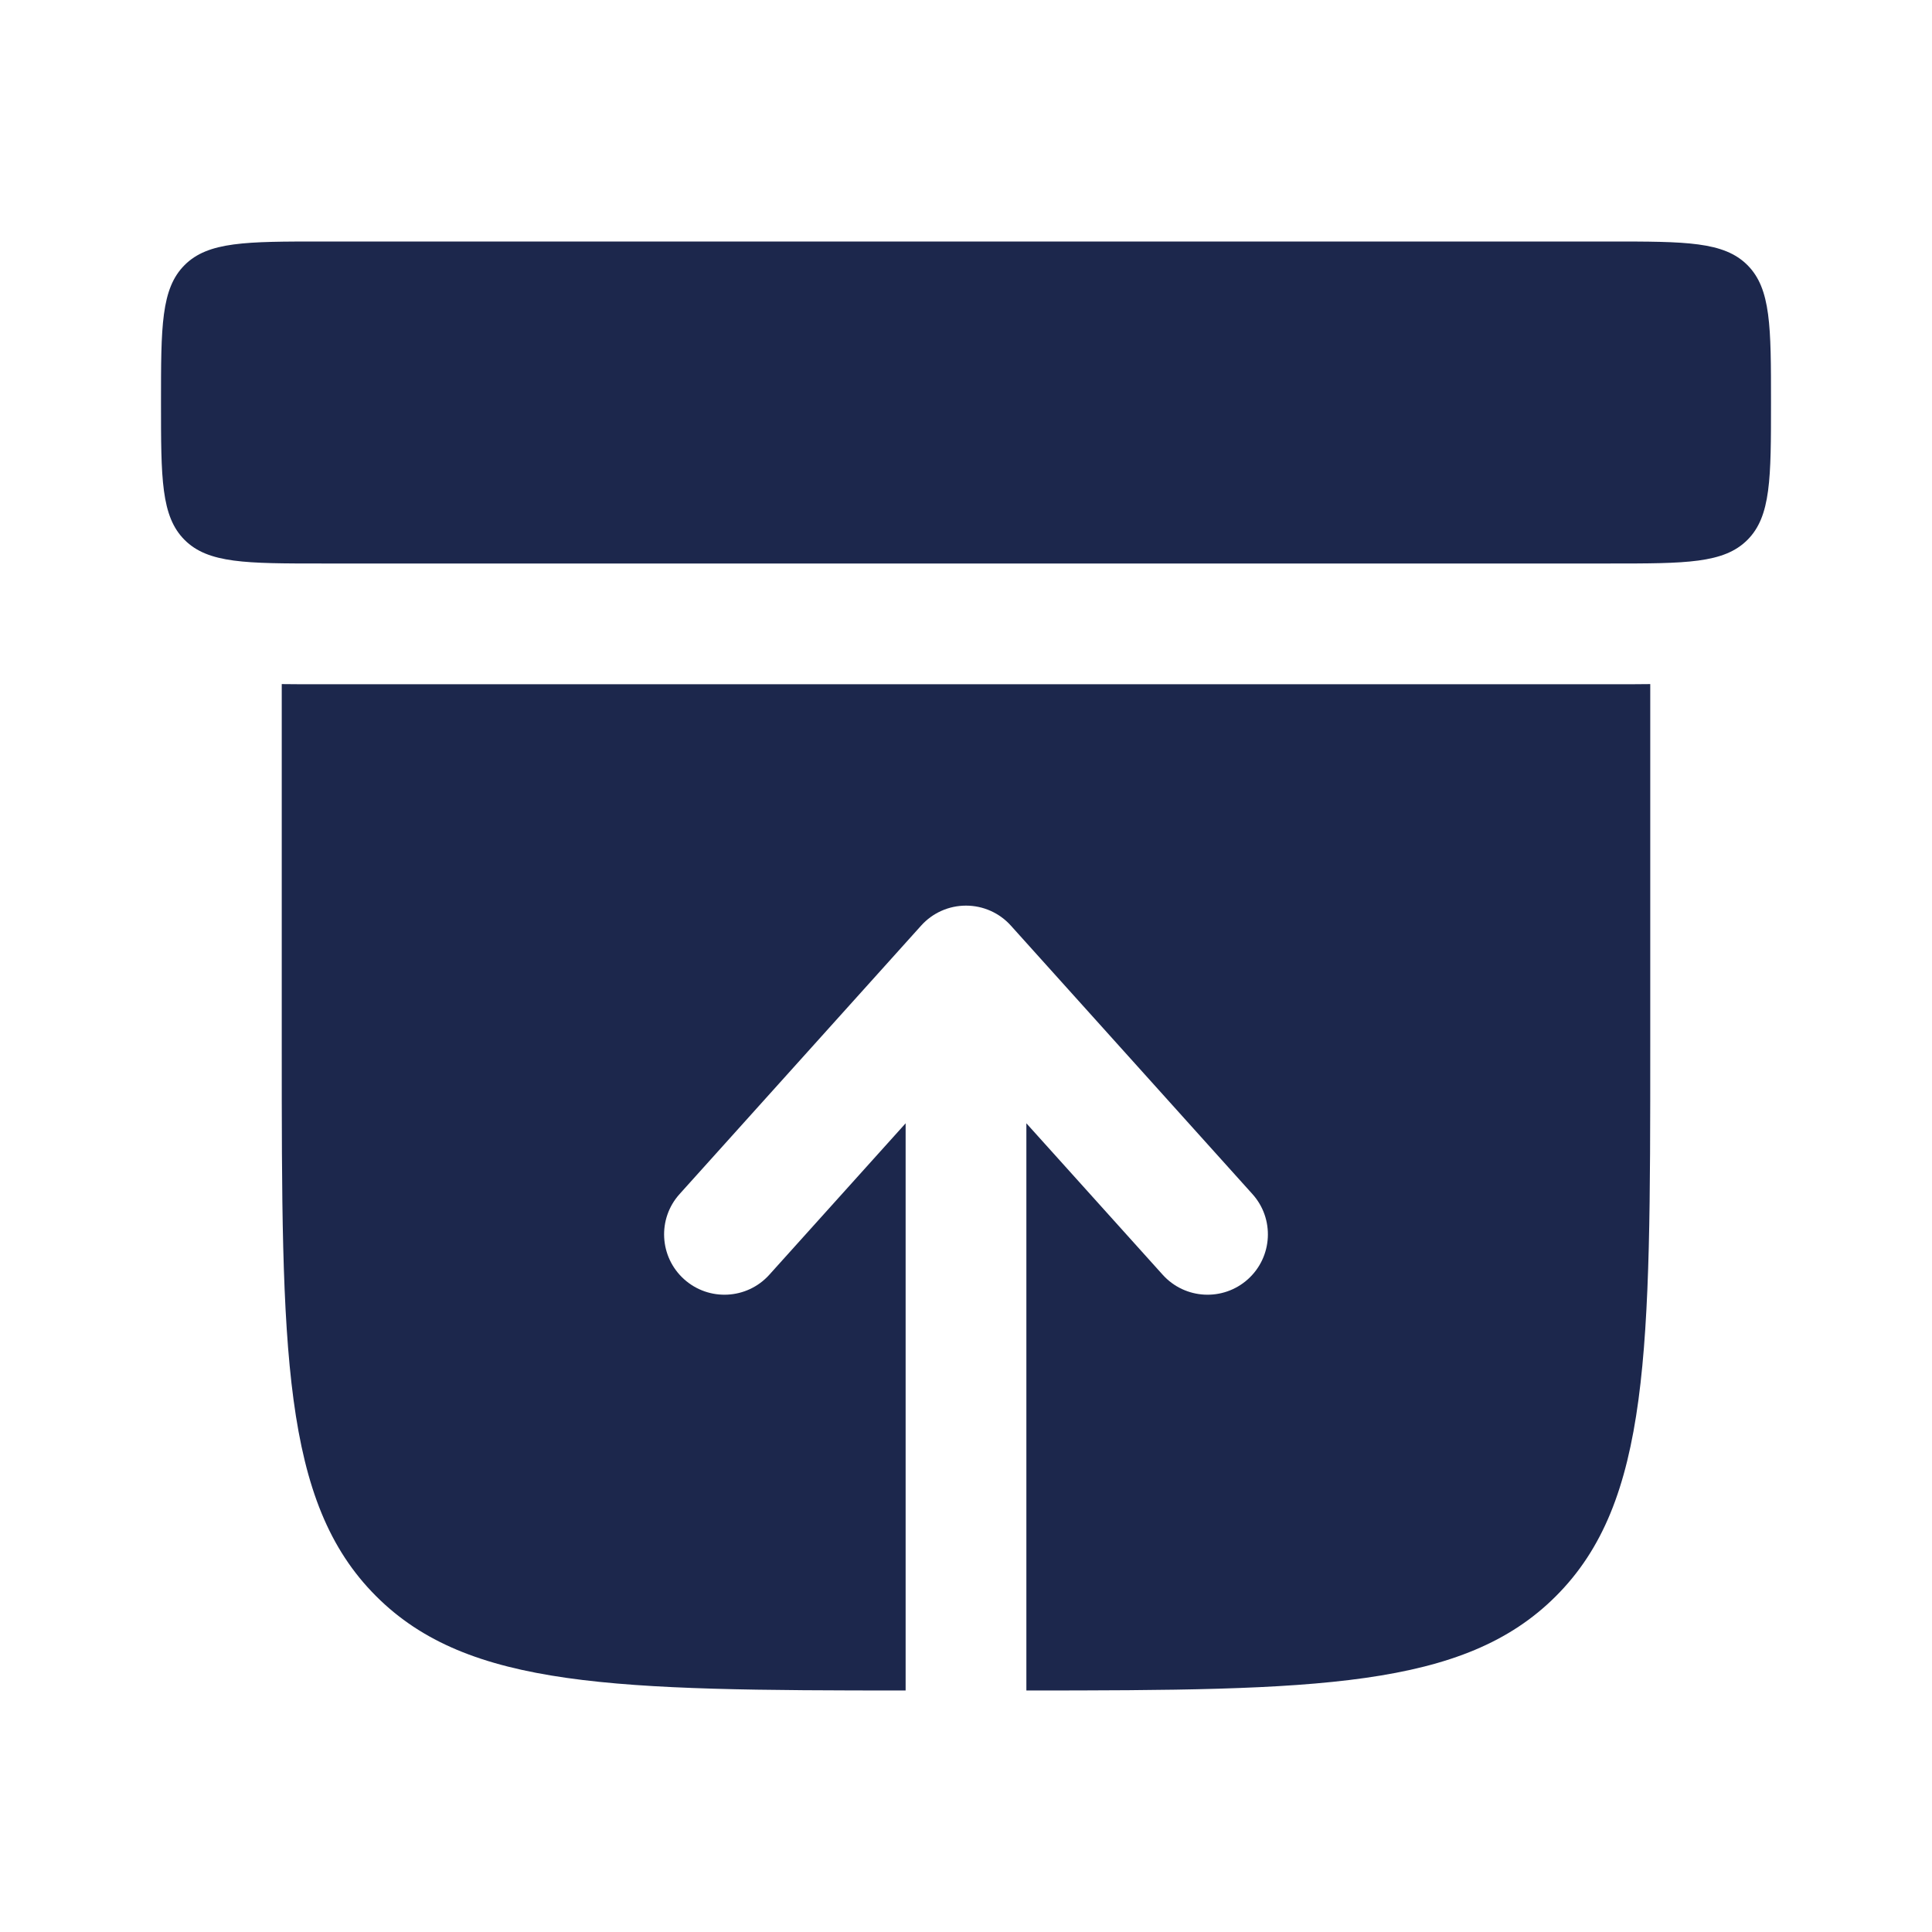
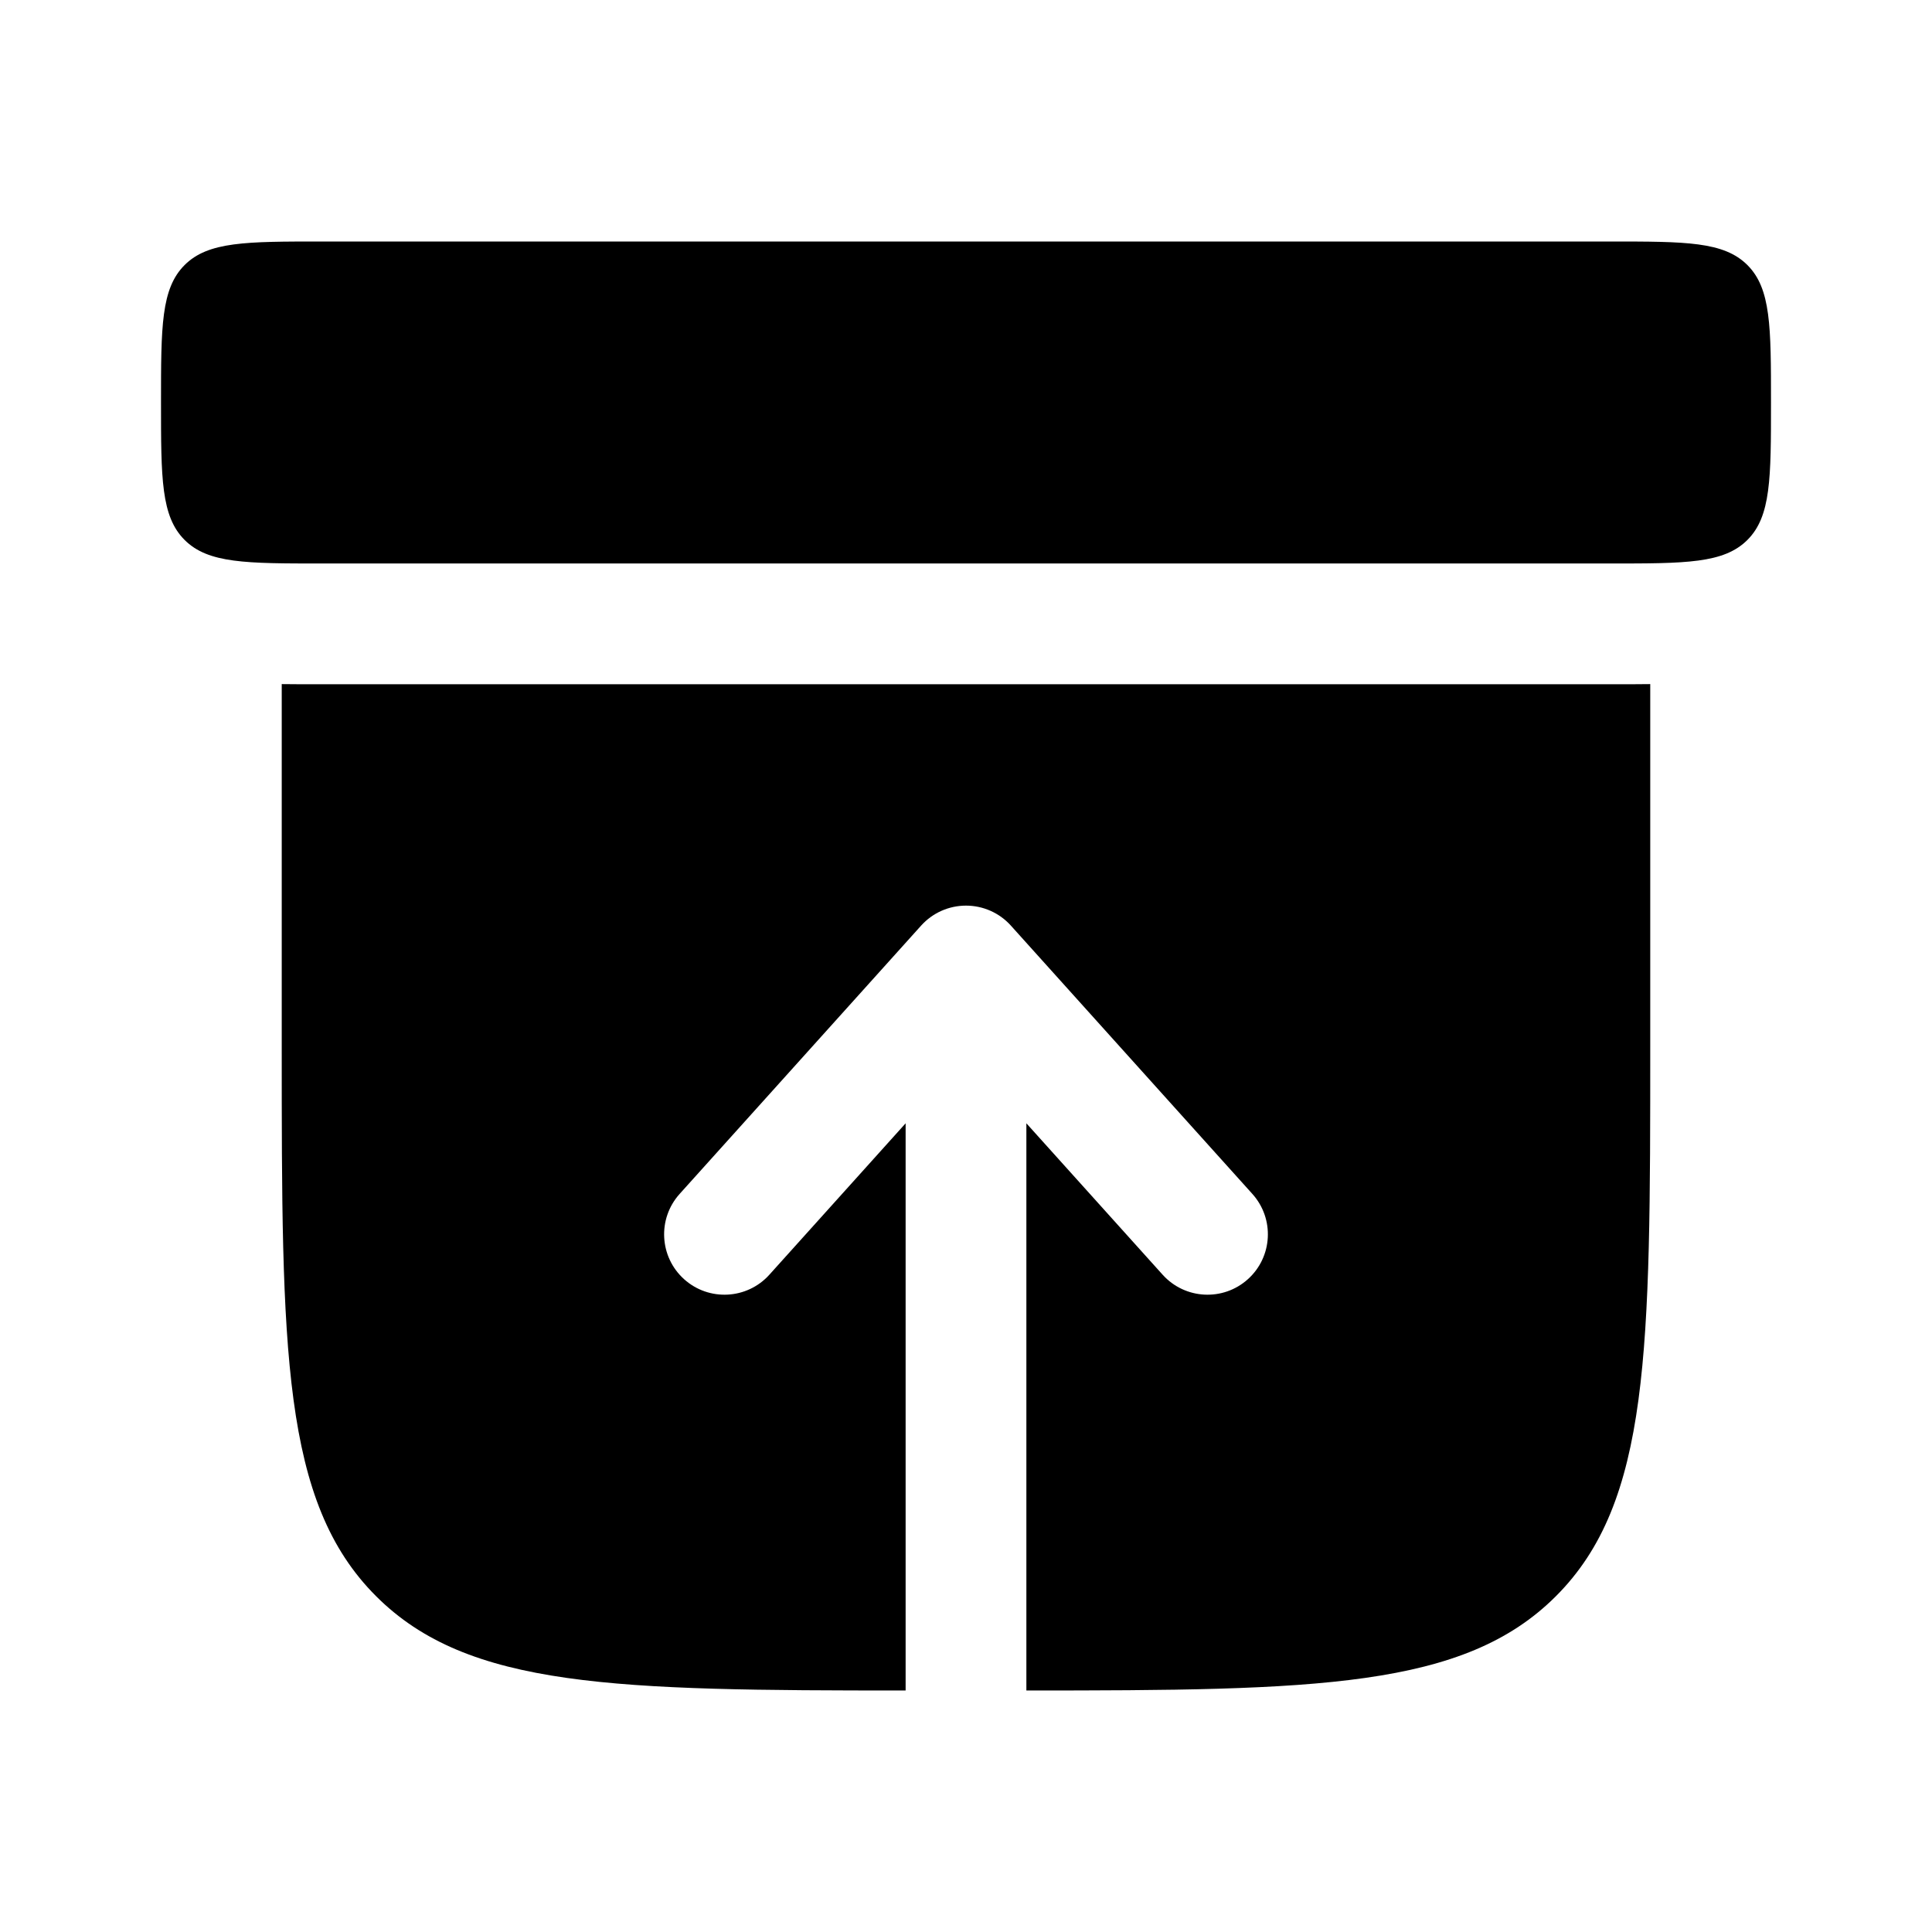
- <svg xmlns="http://www.w3.org/2000/svg" width="800px" height="800px" viewBox="0 0 24 24" fill="none">
-   <path d="M2 5C2 4.057 2 3.586 2.293 3.293C2.586 3 3.057 3 4 3H20C20.943 3 21.414 3 21.707 3.293C22 3.586 22 4.057 22 5C22 5.943 22 6.414 21.707 6.707C21.414 7 20.943 7 20 7H4C3.057 7 2.586 7 2.293 6.707C2 6.414 2 5.943 2 5Z" fill="#1C274C" />
-   <path d="M20.069 8.5C20.21 8.5 20.355 8.5 20.5 8.498V13C20.5 16.771 20.5 18.657 19.328 19.828C18.183 20.974 16.355 20.999 12.75 21L12.75 13.954L14.443 15.835C14.72 16.143 15.194 16.168 15.502 15.891C15.81 15.614 15.835 15.139 15.557 14.832L12.557 11.498C12.415 11.34 12.213 11.25 12 11.25C11.787 11.25 11.585 11.34 11.443 11.498L8.443 14.832C8.165 15.139 8.19 15.614 8.498 15.891C8.806 16.168 9.28 16.143 9.557 15.835L11.25 13.954L11.25 21C7.645 20.999 5.817 20.974 4.672 19.828C3.5 18.657 3.5 16.771 3.5 13V8.498C3.645 8.5 3.79 8.5 3.931 8.5H20.069Z" fill="#1C274C" />
+ <svg xmlns="http://www.w3.org/2000/svg" width="80" height="80" viewBox="0 0 80 80" fill="none">
+   <path d="M6.667 16.667C6.667 13.524 6.667 11.953 7.643 10.976C8.619 10 10.191 10 13.333 10H66.666C69.809 10 71.38 10 72.357 10.976C73.333 11.953 73.333 13.524 73.333 16.667C73.333 19.809 73.333 21.381 72.357 22.357C71.38 23.333 69.809 23.333 66.666 23.333H13.333C10.191 23.333 8.619 23.333 7.643 22.357C6.667 21.381 6.667 19.809 6.667 16.667Z" fill="black" />
+   <path d="M66.896 28.333C67.367 28.333 67.85 28.334 68.333 28.327V43.333C68.333 55.904 68.333 62.189 64.428 66.094C60.61 69.912 54.517 69.998 42.5 70V46.514L48.142 52.783C49.065 53.809 50.646 53.893 51.672 52.969C52.699 52.045 52.782 50.465 51.858 49.438L41.858 38.327C41.384 37.8 40.709 37.5 40 37.5C39.291 37.5 38.616 37.8 38.142 38.327L28.142 49.438C27.218 50.465 27.301 52.045 28.327 52.969C29.354 53.893 30.934 53.809 31.858 52.783L37.5 46.514V70C25.483 69.998 19.39 69.912 15.572 66.094C11.666 62.189 11.666 55.904 11.666 43.333V28.327C12.149 28.334 12.633 28.333 13.104 28.333H66.896Z" fill="black" />
</svg>
